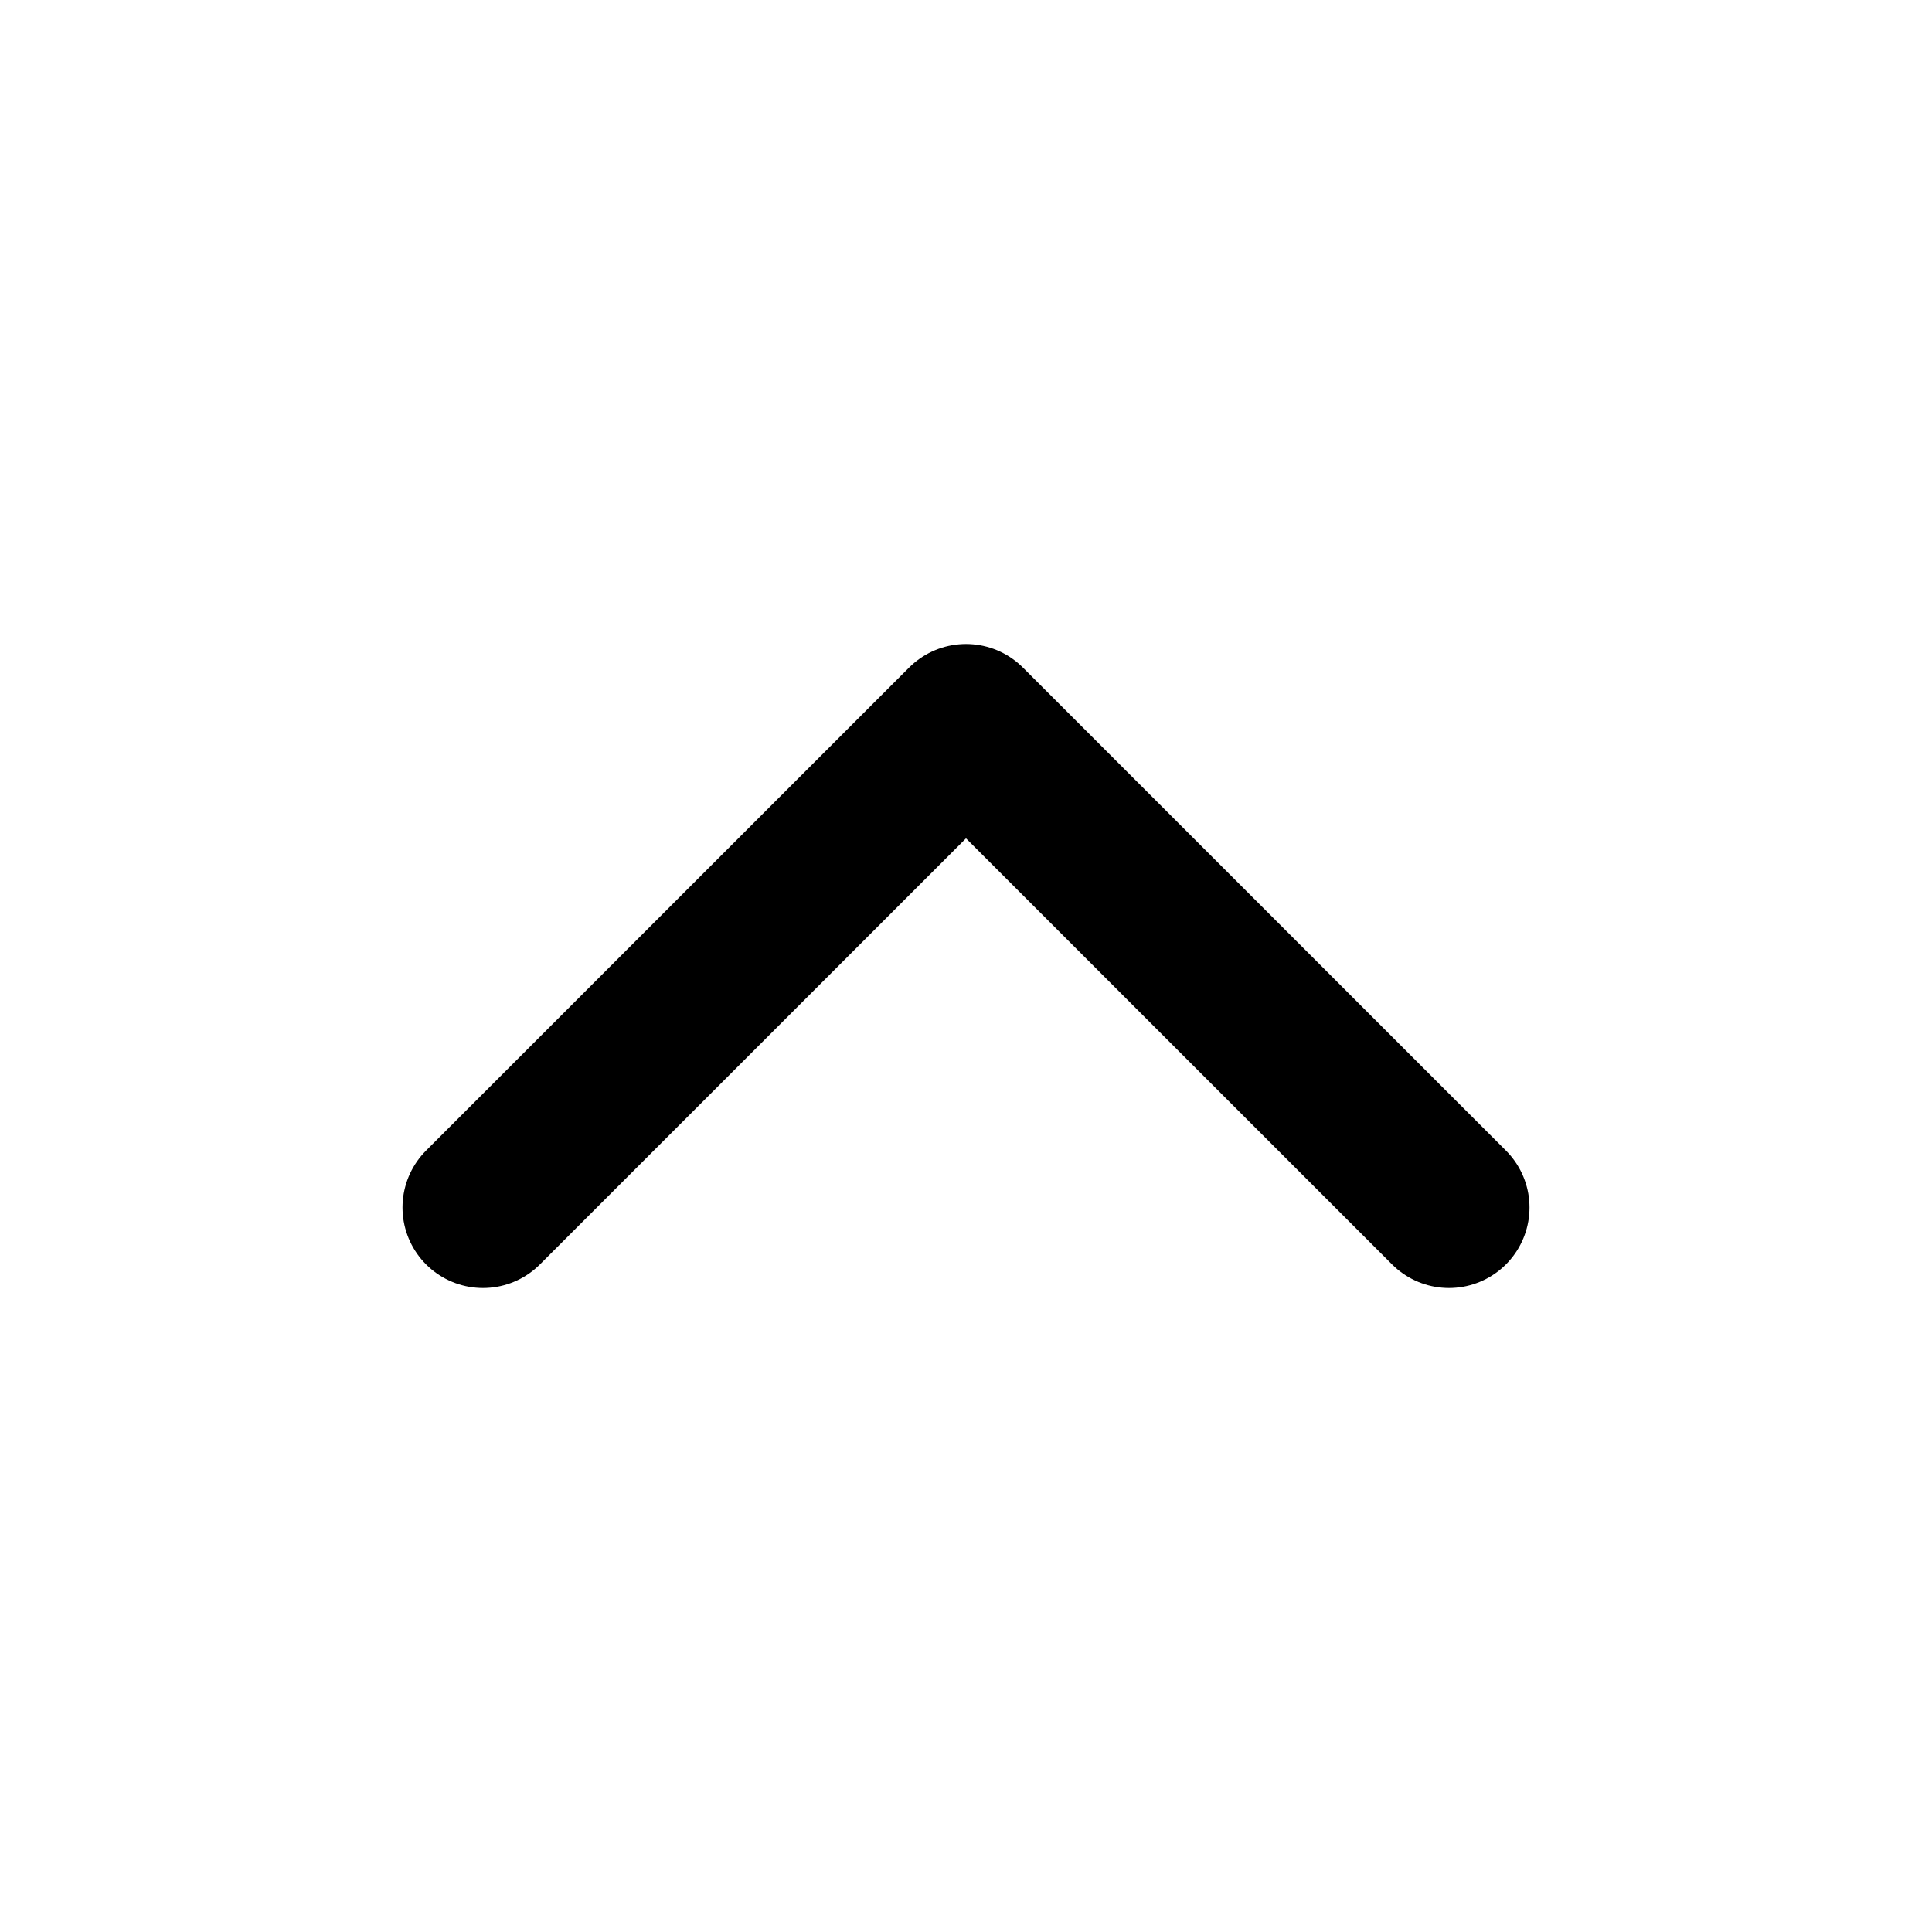
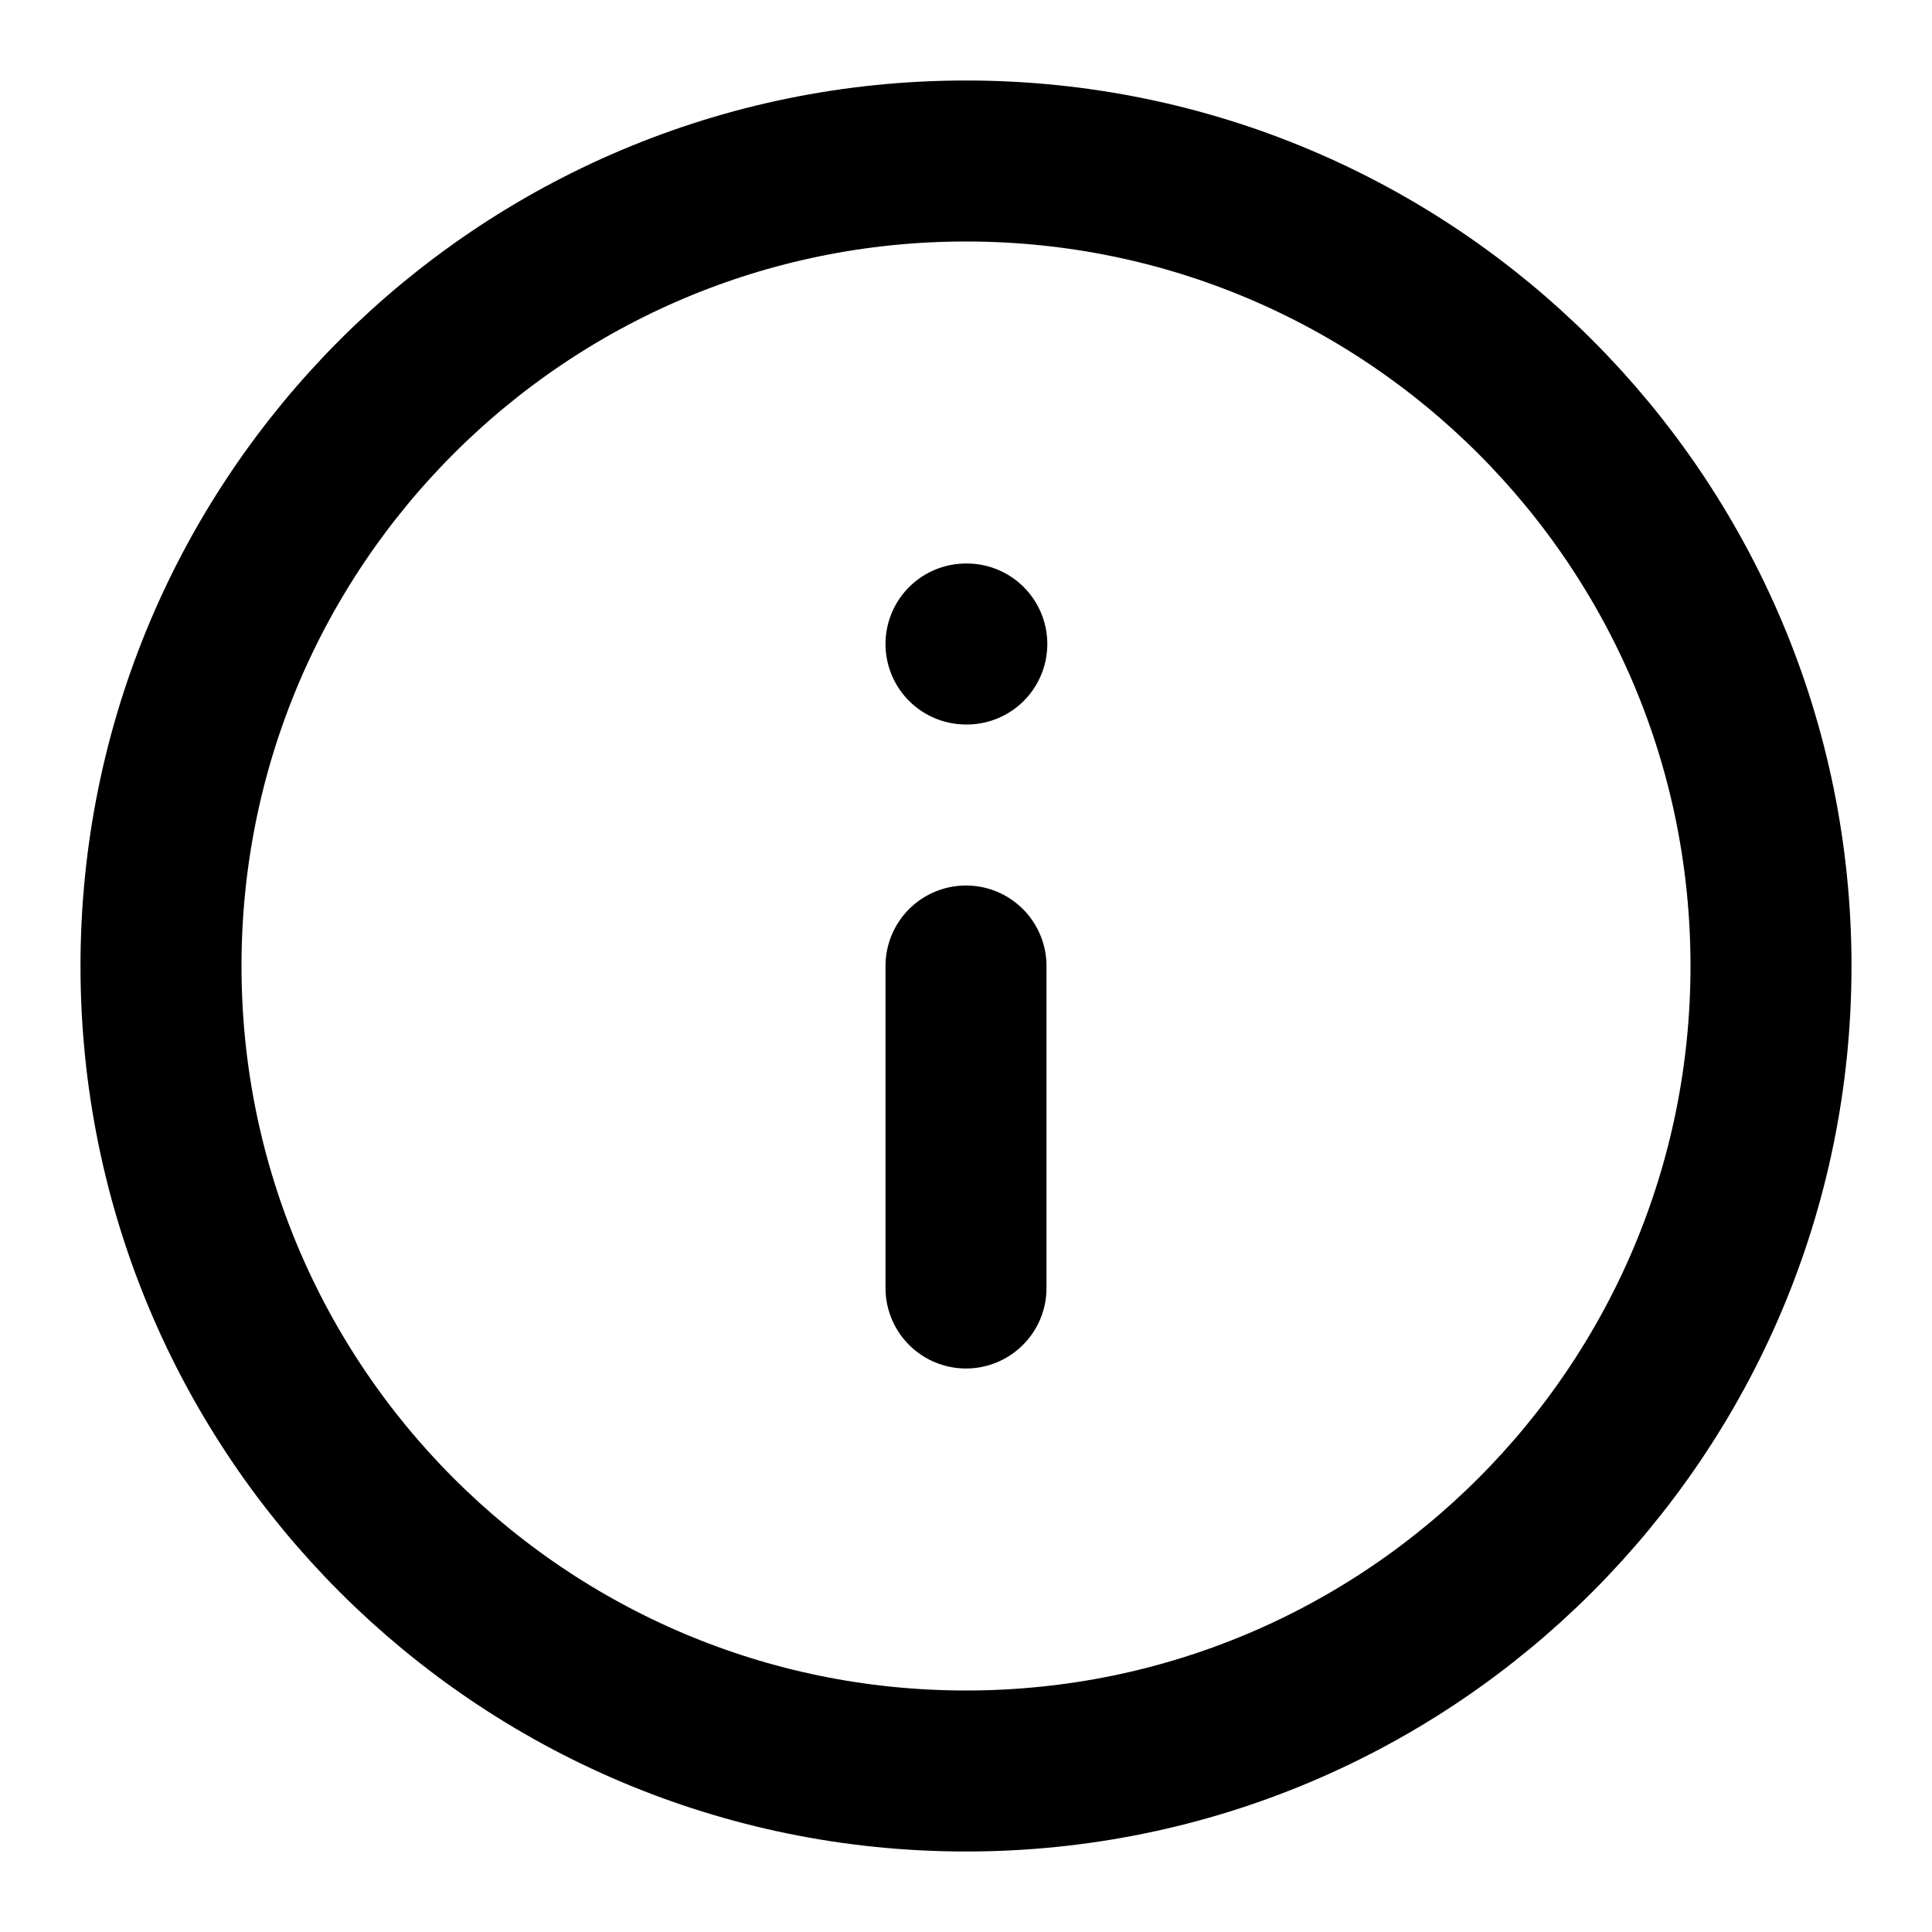
<svg xmlns="http://www.w3.org/2000/svg" width="24" height="24" viewBox="0 0 24 24" fill="none" stroke="currentColor" stroke-width="2" stroke-linecap="round" stroke-linejoin="round">
-   <path d="m18 15-6-6-6 6" />
+   <circle cx="12" cy="12" r="10" />
+   <path d="M12 16v-4" />
+   <path d="M12 8h.01" />
</svg>
